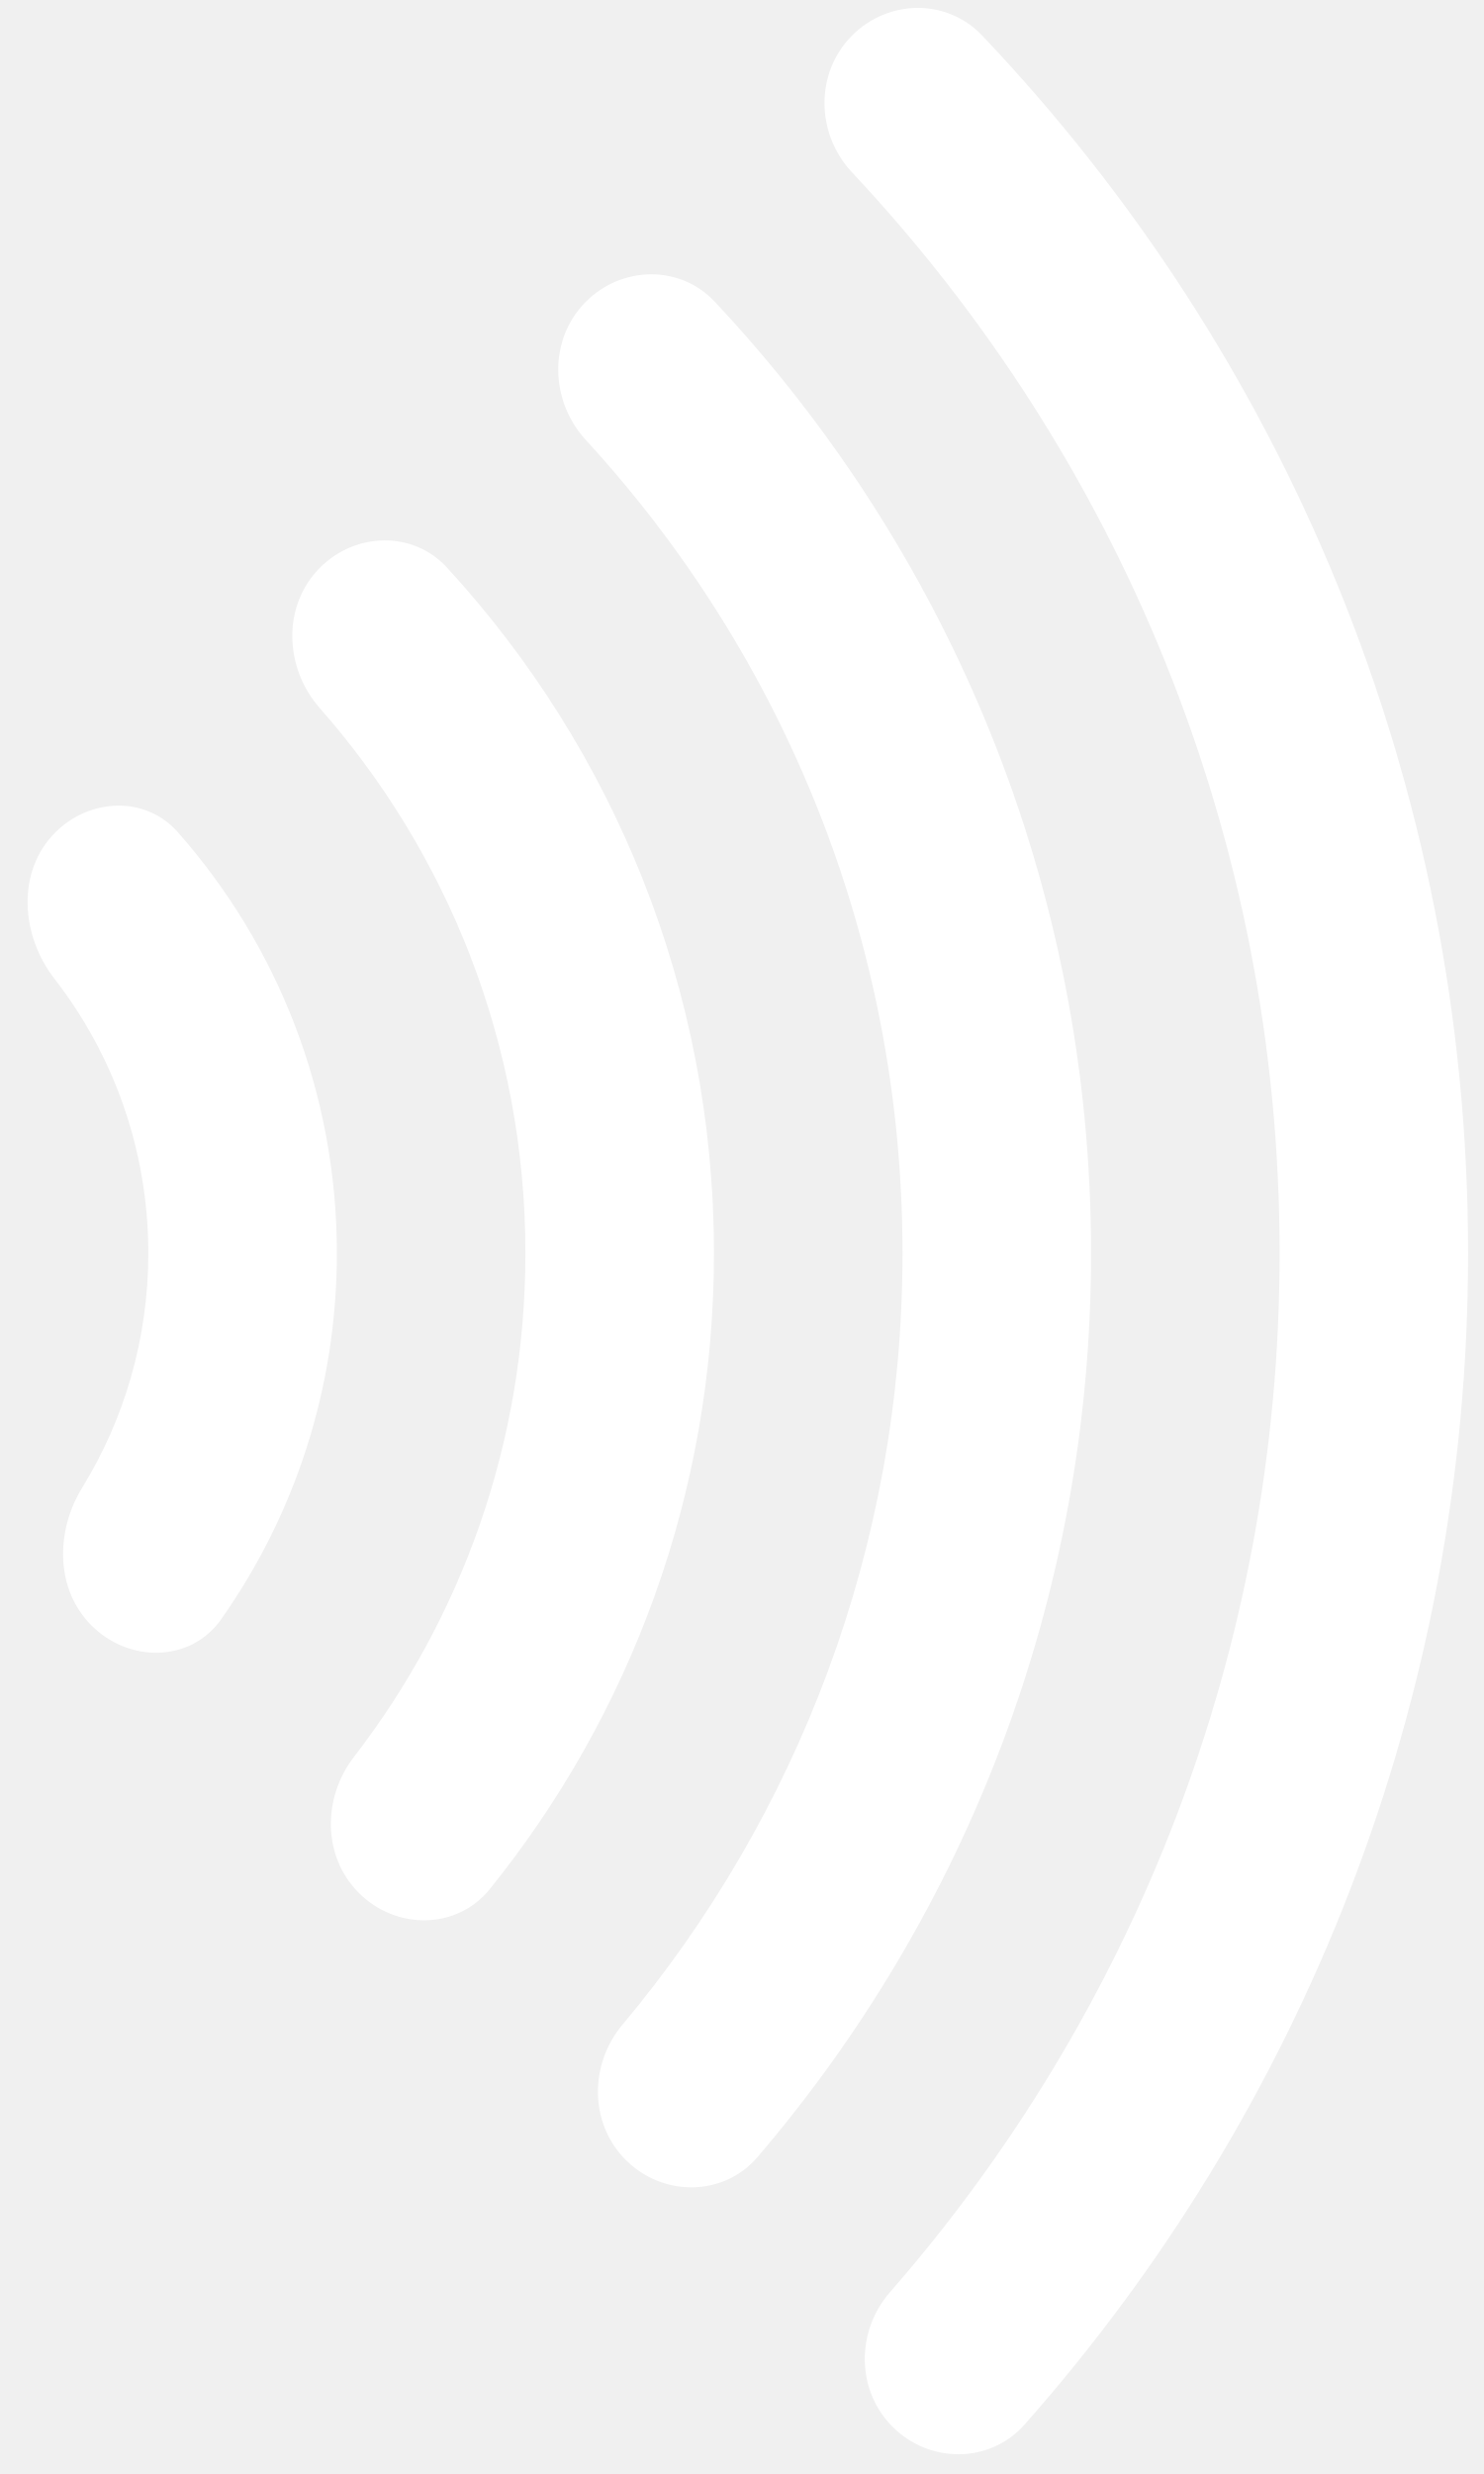
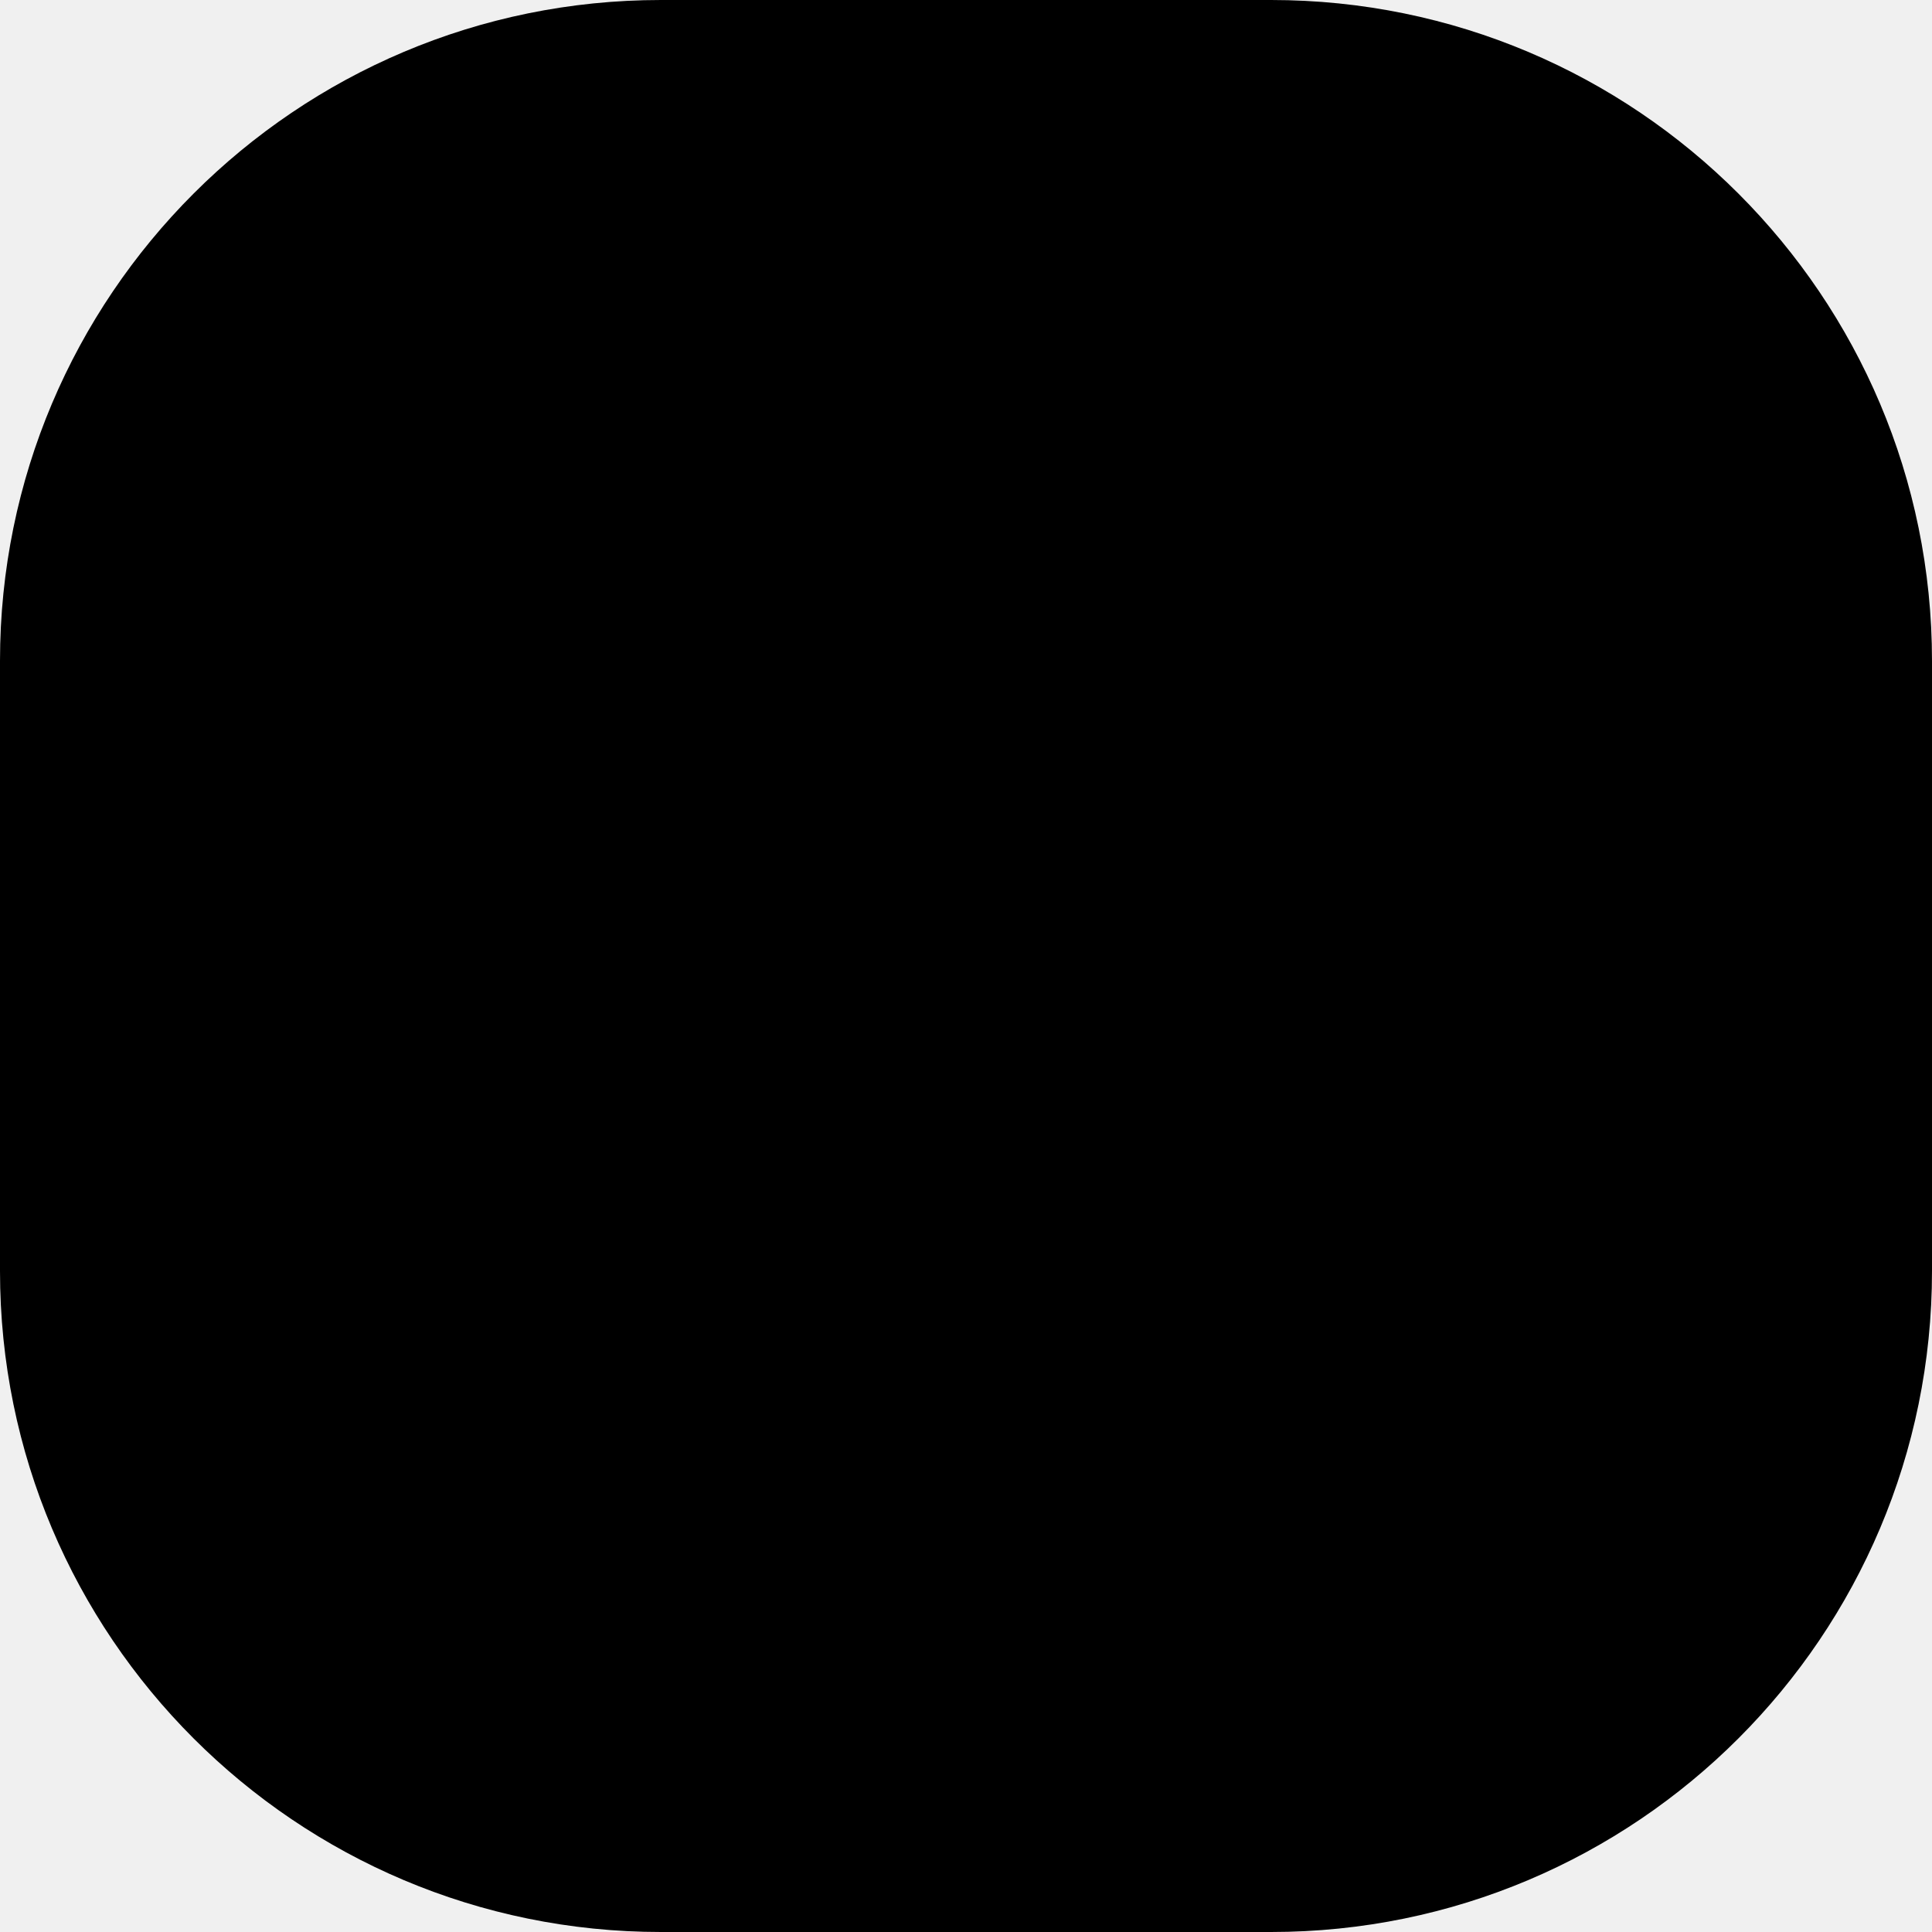
- <svg xmlns="http://www.w3.org/2000/svg" width="18" height="30" viewBox="0 0 18 30" fill="none">
-   <path fill-rule="evenodd" clip-rule="evenodd" d="M10.826 29.427C11.275 29.877 12.007 29.876 12.428 29.4C15.775 25.618 17.807 20.645 17.807 15.197C17.807 9.473 15.565 4.273 11.91 0.428C11.483 -0.02 10.774 -0.009 10.337 0.429V0.429C9.882 0.884 9.895 1.623 10.336 2.092C13.551 5.518 15.521 10.127 15.521 15.197C15.521 20.02 13.738 24.426 10.796 27.794C10.382 28.267 10.382 28.983 10.826 29.427V29.427ZM7.59 26.192C8.04 26.641 8.774 26.64 9.188 26.157C11.71 23.209 13.234 19.381 13.234 15.197C13.234 10.733 11.499 6.674 8.668 3.657C8.247 3.209 7.542 3.223 7.107 3.658V3.658C6.65 4.116 6.668 4.859 7.106 5.336C9.491 7.931 10.947 11.394 10.947 15.197C10.947 18.758 9.67 22.021 7.55 24.552C7.147 25.033 7.147 25.748 7.59 26.192V26.192ZM4.353 22.954C4.804 23.405 5.542 23.403 5.942 22.906C7.642 20.798 8.66 18.116 8.66 15.197C8.66 11.99 7.432 9.07 5.42 6.881C5.009 6.434 4.312 6.453 3.882 6.883V6.883C3.42 7.345 3.447 8.097 3.879 8.587C5.431 10.35 6.373 12.663 6.373 15.197C6.373 17.497 5.597 19.615 4.293 21.305C3.911 21.8 3.91 22.512 4.353 22.954V22.954ZM1.109 19.71C1.564 20.165 2.312 20.162 2.683 19.635C3.567 18.38 4.086 16.849 4.086 15.197C4.086 13.238 3.357 11.45 2.155 10.089C1.764 9.647 1.088 9.677 0.671 10.094V10.094C0.199 10.566 0.25 11.34 0.66 11.868C1.374 12.787 1.799 13.942 1.799 15.197C1.799 16.238 1.506 17.212 0.998 18.038C0.672 18.567 0.67 19.271 1.109 19.71V19.71Z" fill="white" />
+ <svg xmlns="http://www.w3.org/2000/svg" width="38" height="38" viewBox="0 0 38 38" fill="none">
+   <rect width="38" height="38" rx="13" fill="currentColor" />
+   <path d="M9.406 17.556C9.898 18.062 10.679 18.112 11.21 17.655C15.716 13.847 22.259 13.847 26.774 17.645C27.315 18.102 28.106 18.062 28.598 17.556C29.167 16.971 29.129 15.999 28.502 15.474C22.992 10.842 15.022 10.842 9.502 15.474C8.875 15.989 8.827 16.961 9.406 17.556ZM16.893 25.252L18.312 26.71C18.688 27.097 19.296 27.097 19.672 26.71L21.091 25.252C21.544 24.786 21.448 23.983 20.869 23.675C20.285 23.367 19.639 23.206 18.983 23.206C18.326 23.206 17.68 23.367 17.096 23.675C16.546 23.983 16.44 24.786 16.893 25.252ZM13.294 21.553C13.767 22.039 14.51 22.088 15.06 21.682C16.211 20.845 17.587 20.395 18.997 20.395C20.407 20.395 21.783 20.845 22.934 21.682C23.484 22.078 24.227 22.039 24.7 21.553L24.709 21.543C25.288 20.948 25.25 19.936 24.584 19.45C21.265 16.981 16.739 16.981 13.41 19.45C12.744 19.946 12.706 20.948 13.294 21.553Z" fill="currentColor" />
</svg>
